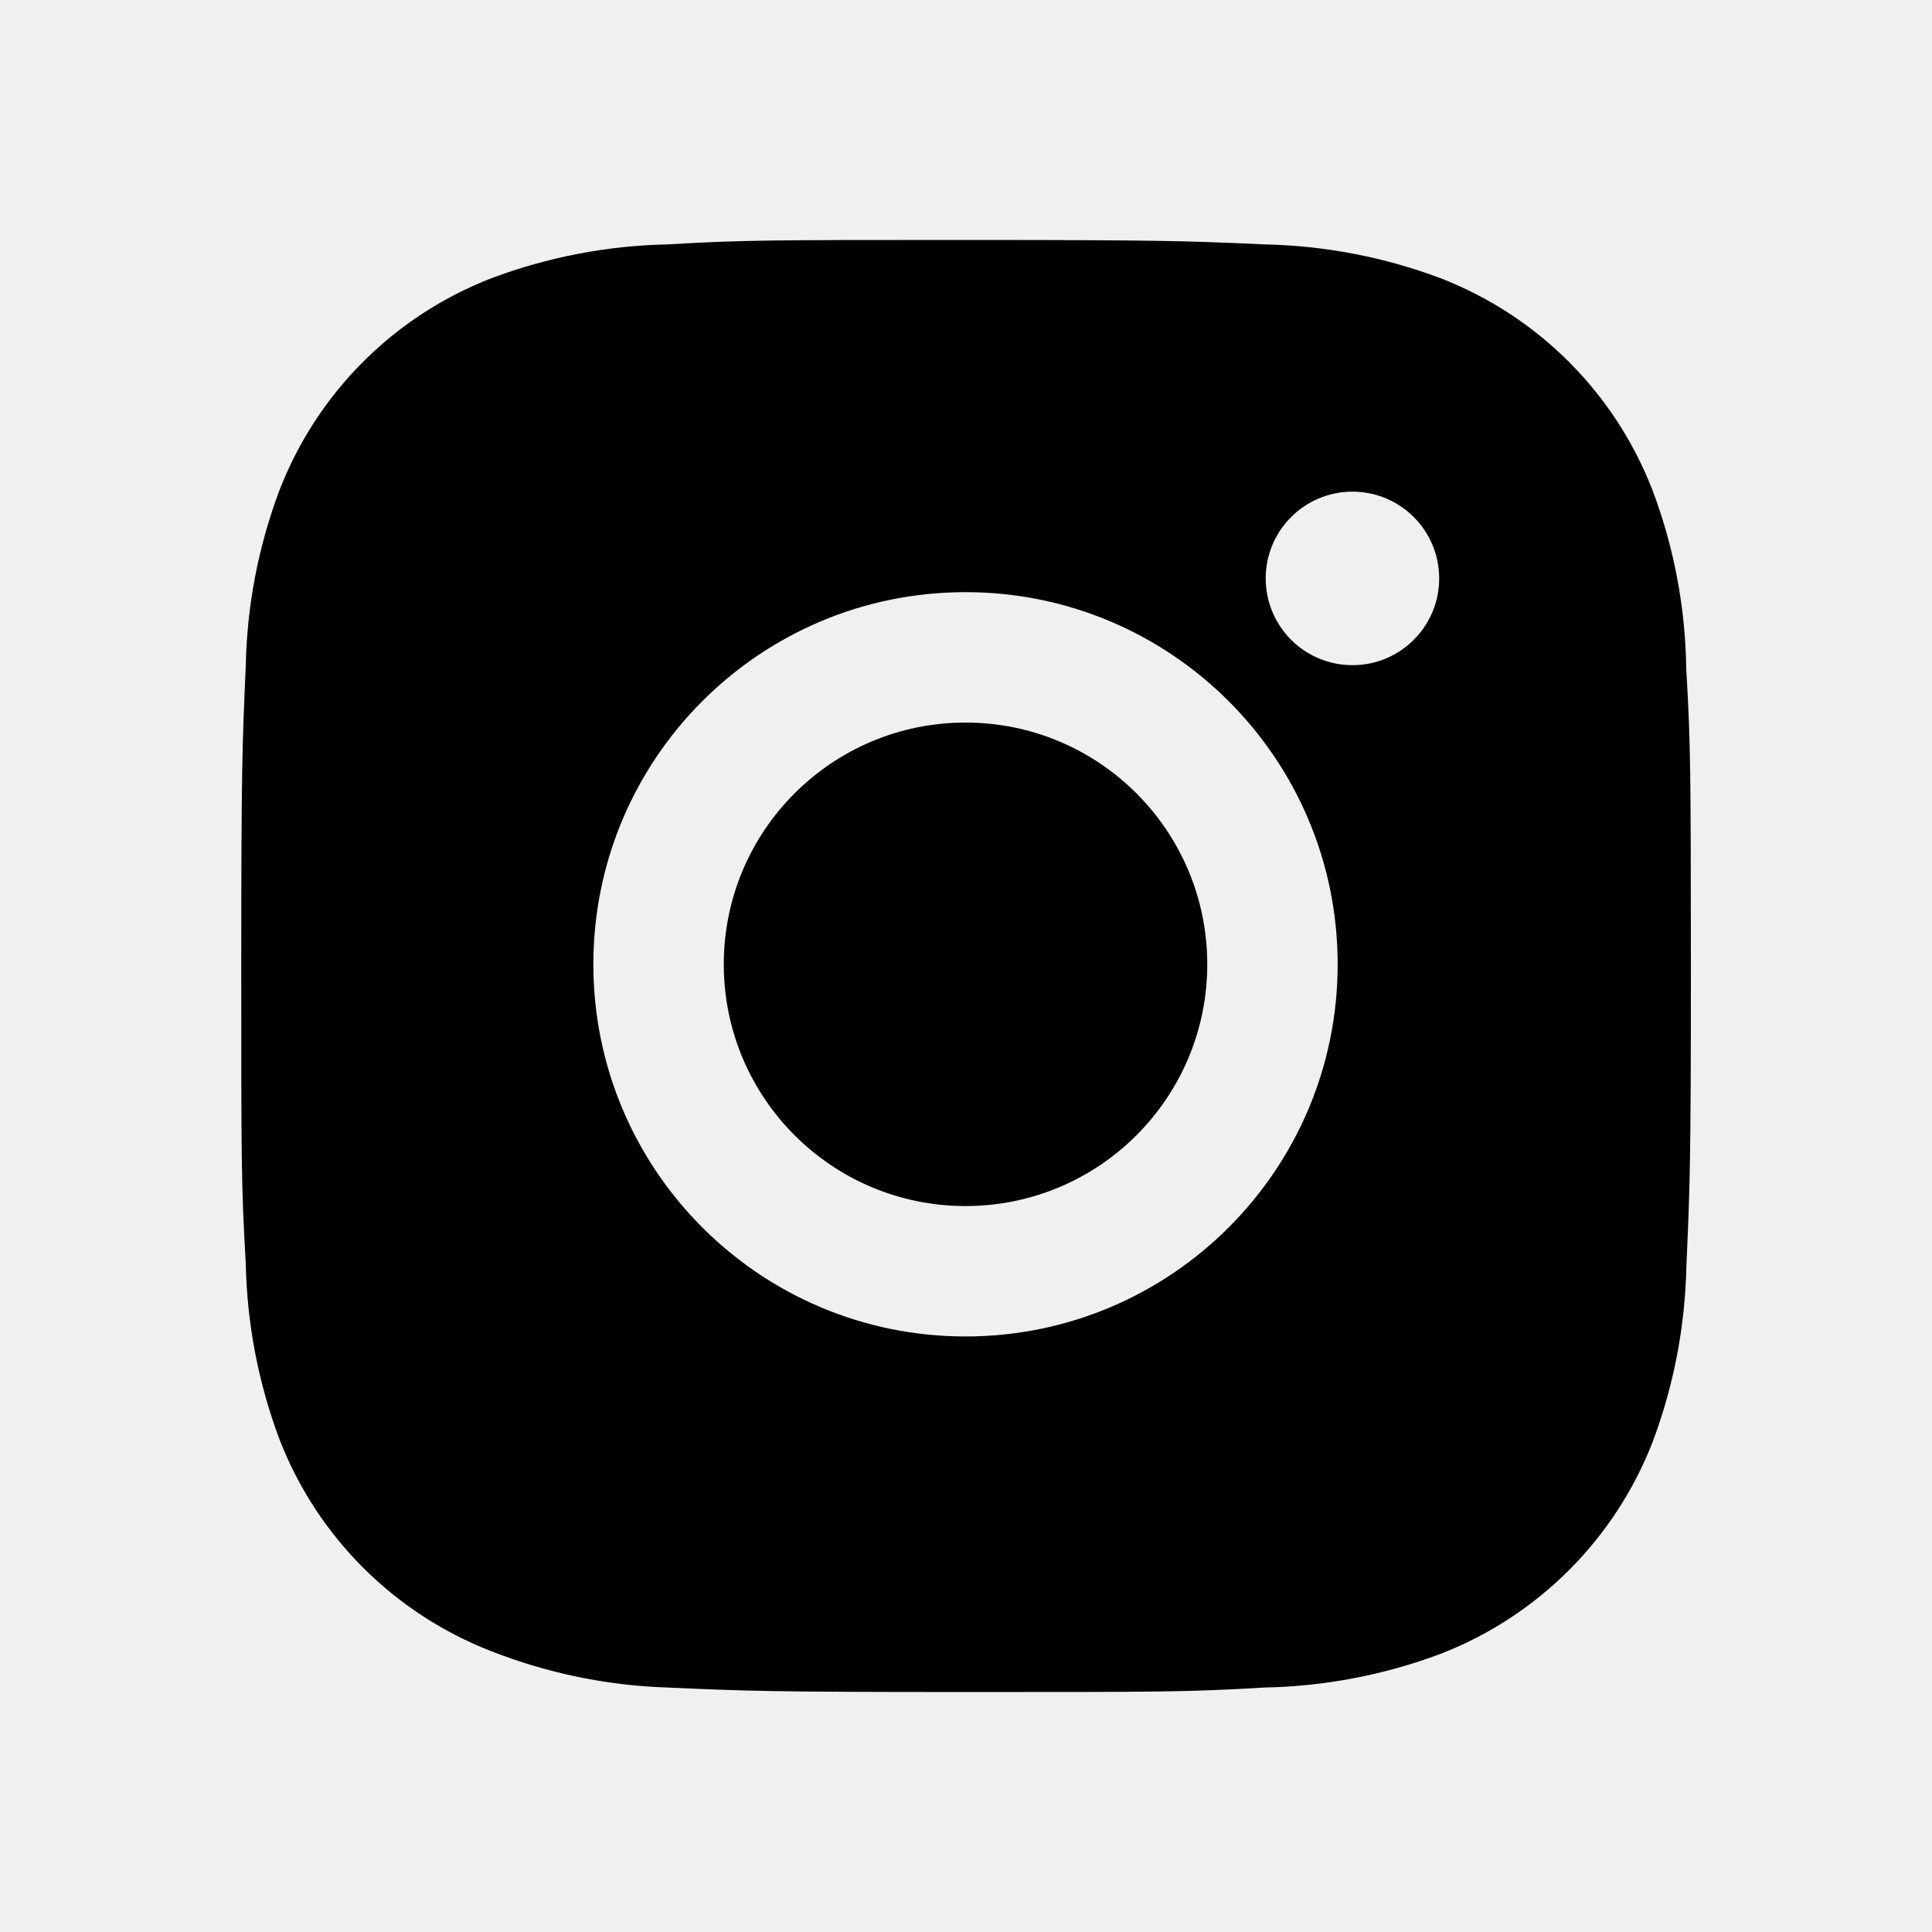
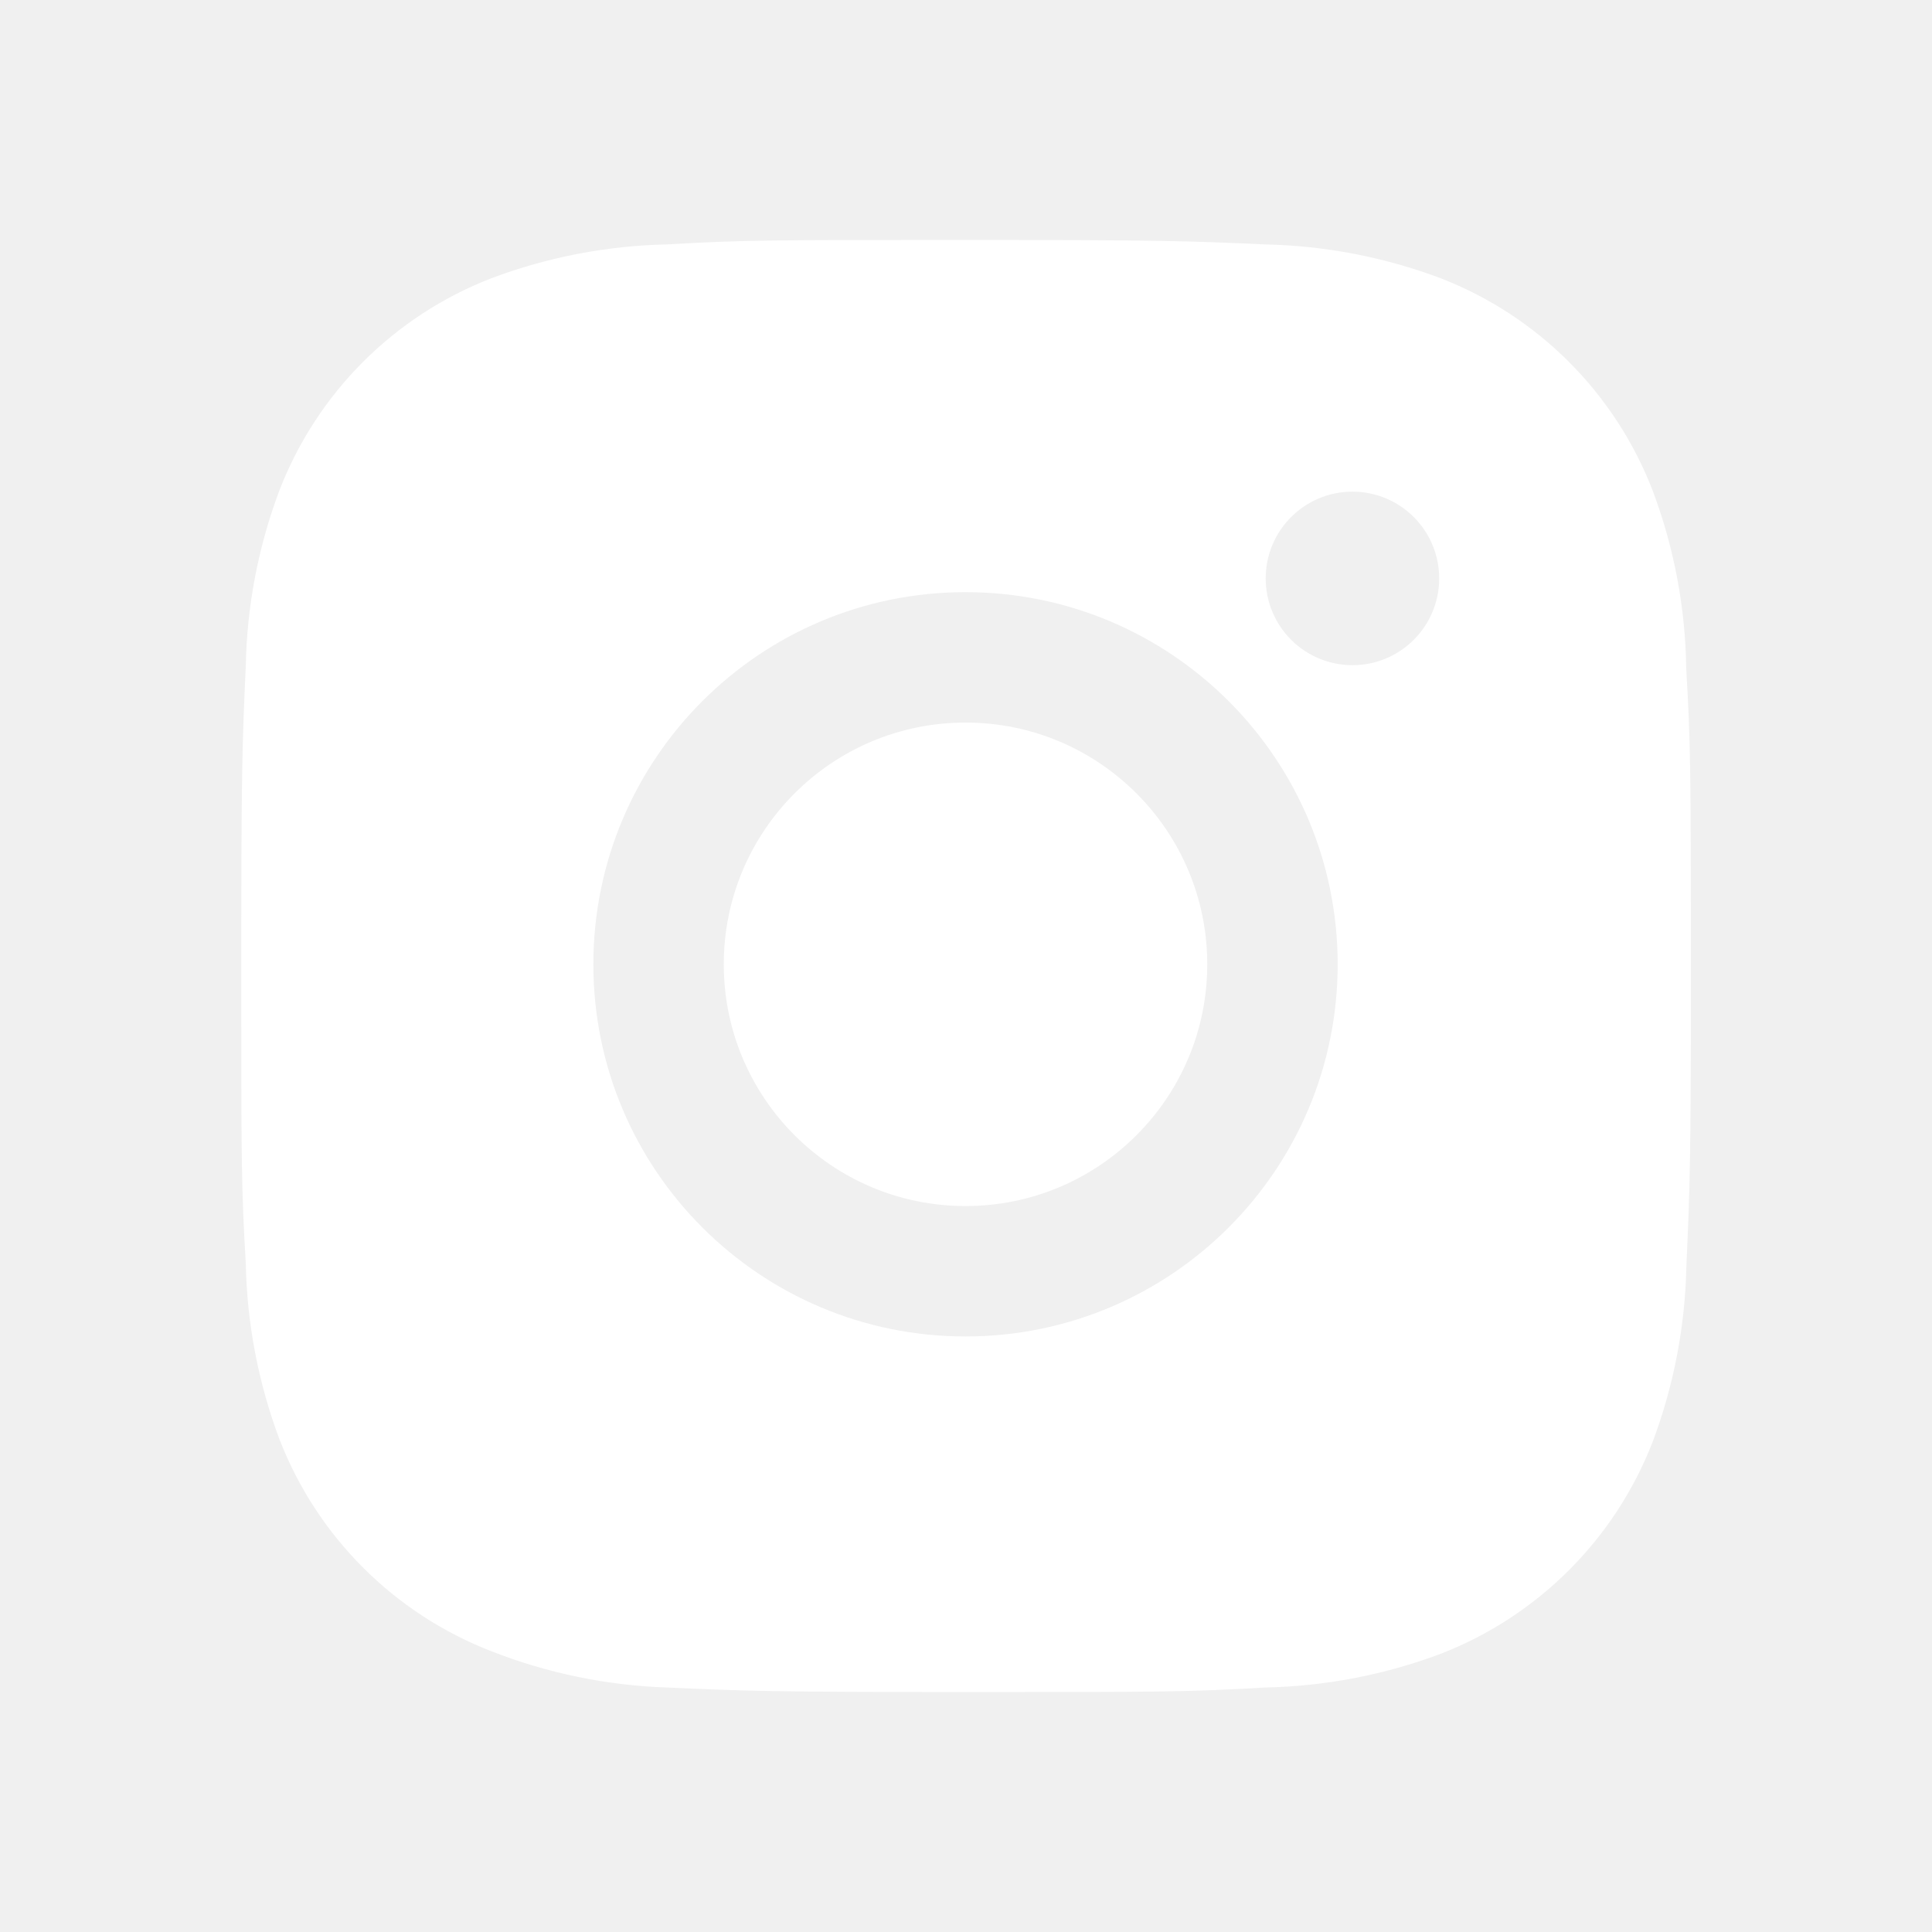
- <svg xmlns="http://www.w3.org/2000/svg" width="24" height="24" viewBox="0 0 24 24" style="fill: #fff rgba(0, 0, 0, 1);transform: ;msFilter:;">
+ <svg xmlns="http://www.w3.org/2000/svg" width="24" height="24" viewBox="0 0 24 24" style="fill: #fff;transform: ;msFilter:;">
  <path d="M20.947 8.305a6.53 6.53 0 0 0-.419-2.216 4.61 4.61 0 0 0-2.633-2.633 6.606 6.606 0 0 0-2.186-.42c-.962-.043-1.267-.055-3.709-.055s-2.755 0-3.71.055a6.606 6.606 0 0 0-2.185.42 4.607 4.607 0 0 0-2.633 2.633 6.554 6.554 0 0 0-.419 2.185c-.043.963-.056 1.268-.056 3.71s0 2.754.056 3.71c.015.748.156 1.486.419 2.187a4.61 4.61 0 0 0 2.634 2.632 6.584 6.584 0 0 0 2.185.45c.963.043 1.268.056 3.71.056s2.755 0 3.71-.056a6.59 6.59 0 0 0 2.186-.419 4.615 4.615 0 0 0 2.633-2.633c.263-.7.404-1.438.419-2.187.043-.962.056-1.267.056-3.71-.002-2.442-.002-2.752-.058-3.709zm-8.953 8.297c-2.554 0-4.623-2.069-4.623-4.623s2.069-4.623 4.623-4.623a4.623 4.623 0 0 1 0 9.246zm4.807-8.339a1.077 1.077 0 0 1-1.078-1.078 1.077 1.077 0 1 1 2.155 0c0 .596-.482 1.078-1.077 1.078z" />
  <circle cx="11.994" cy="11.979" r="3.003" />
</svg>
